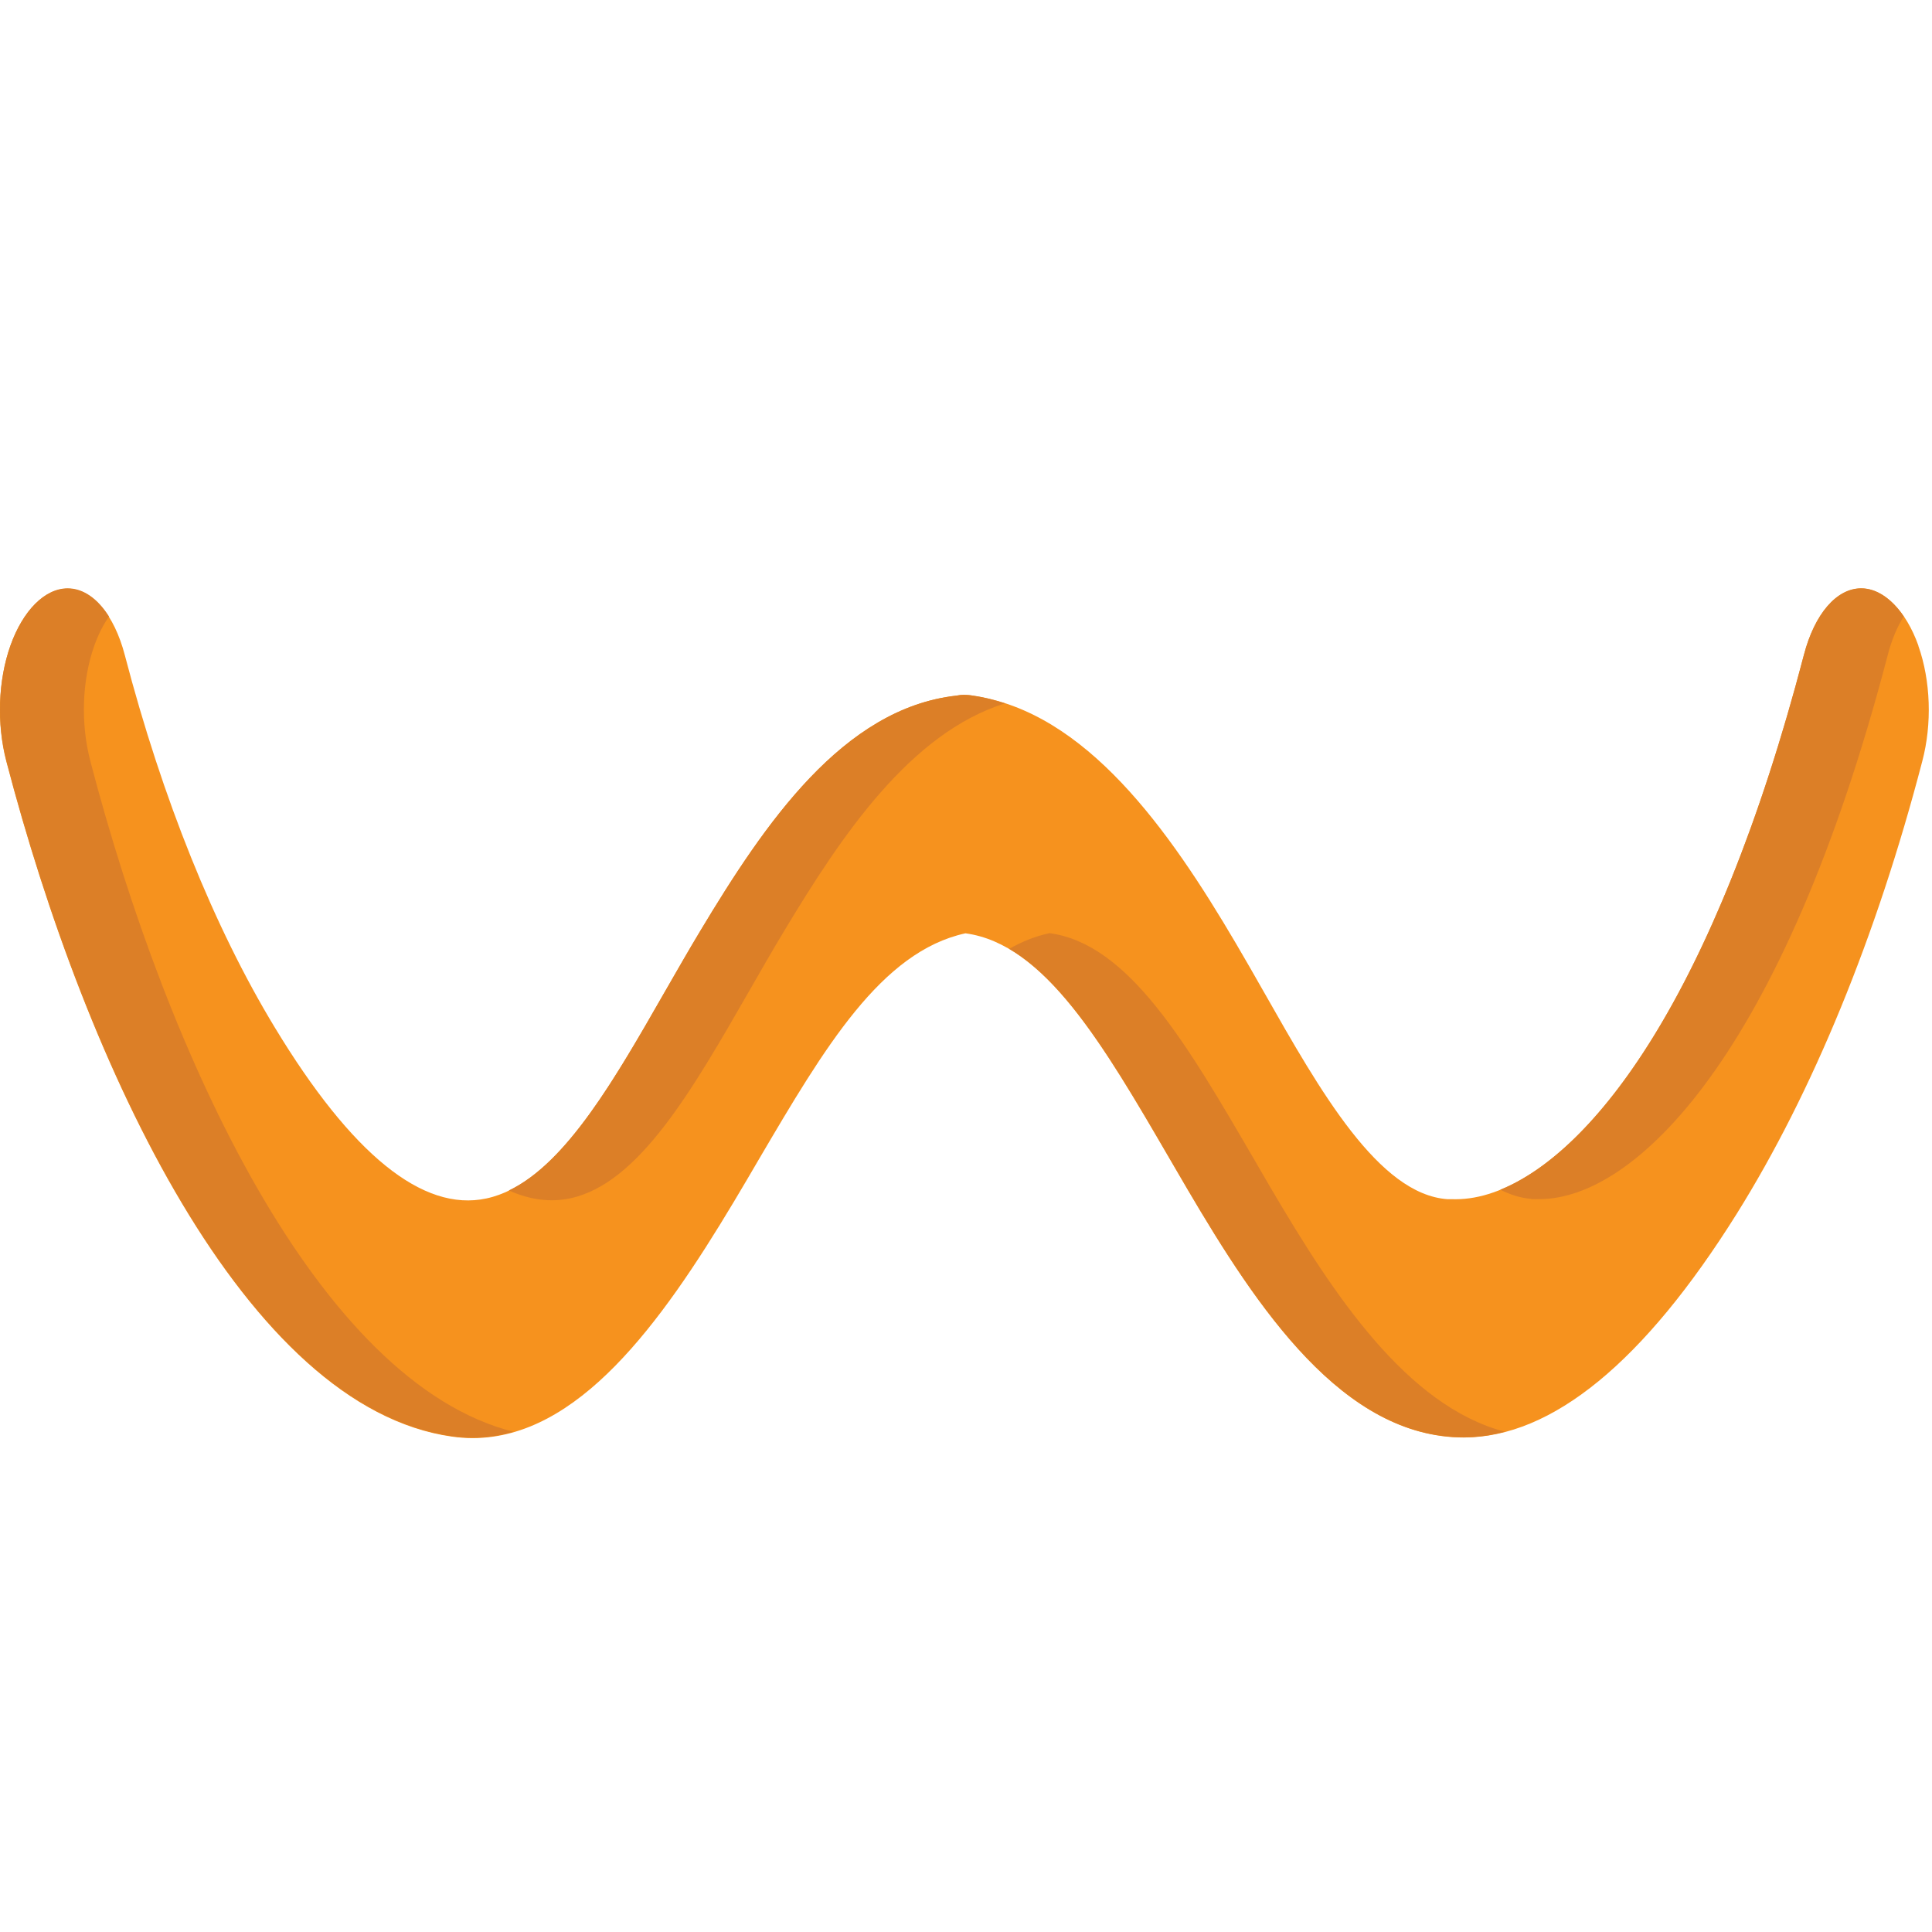
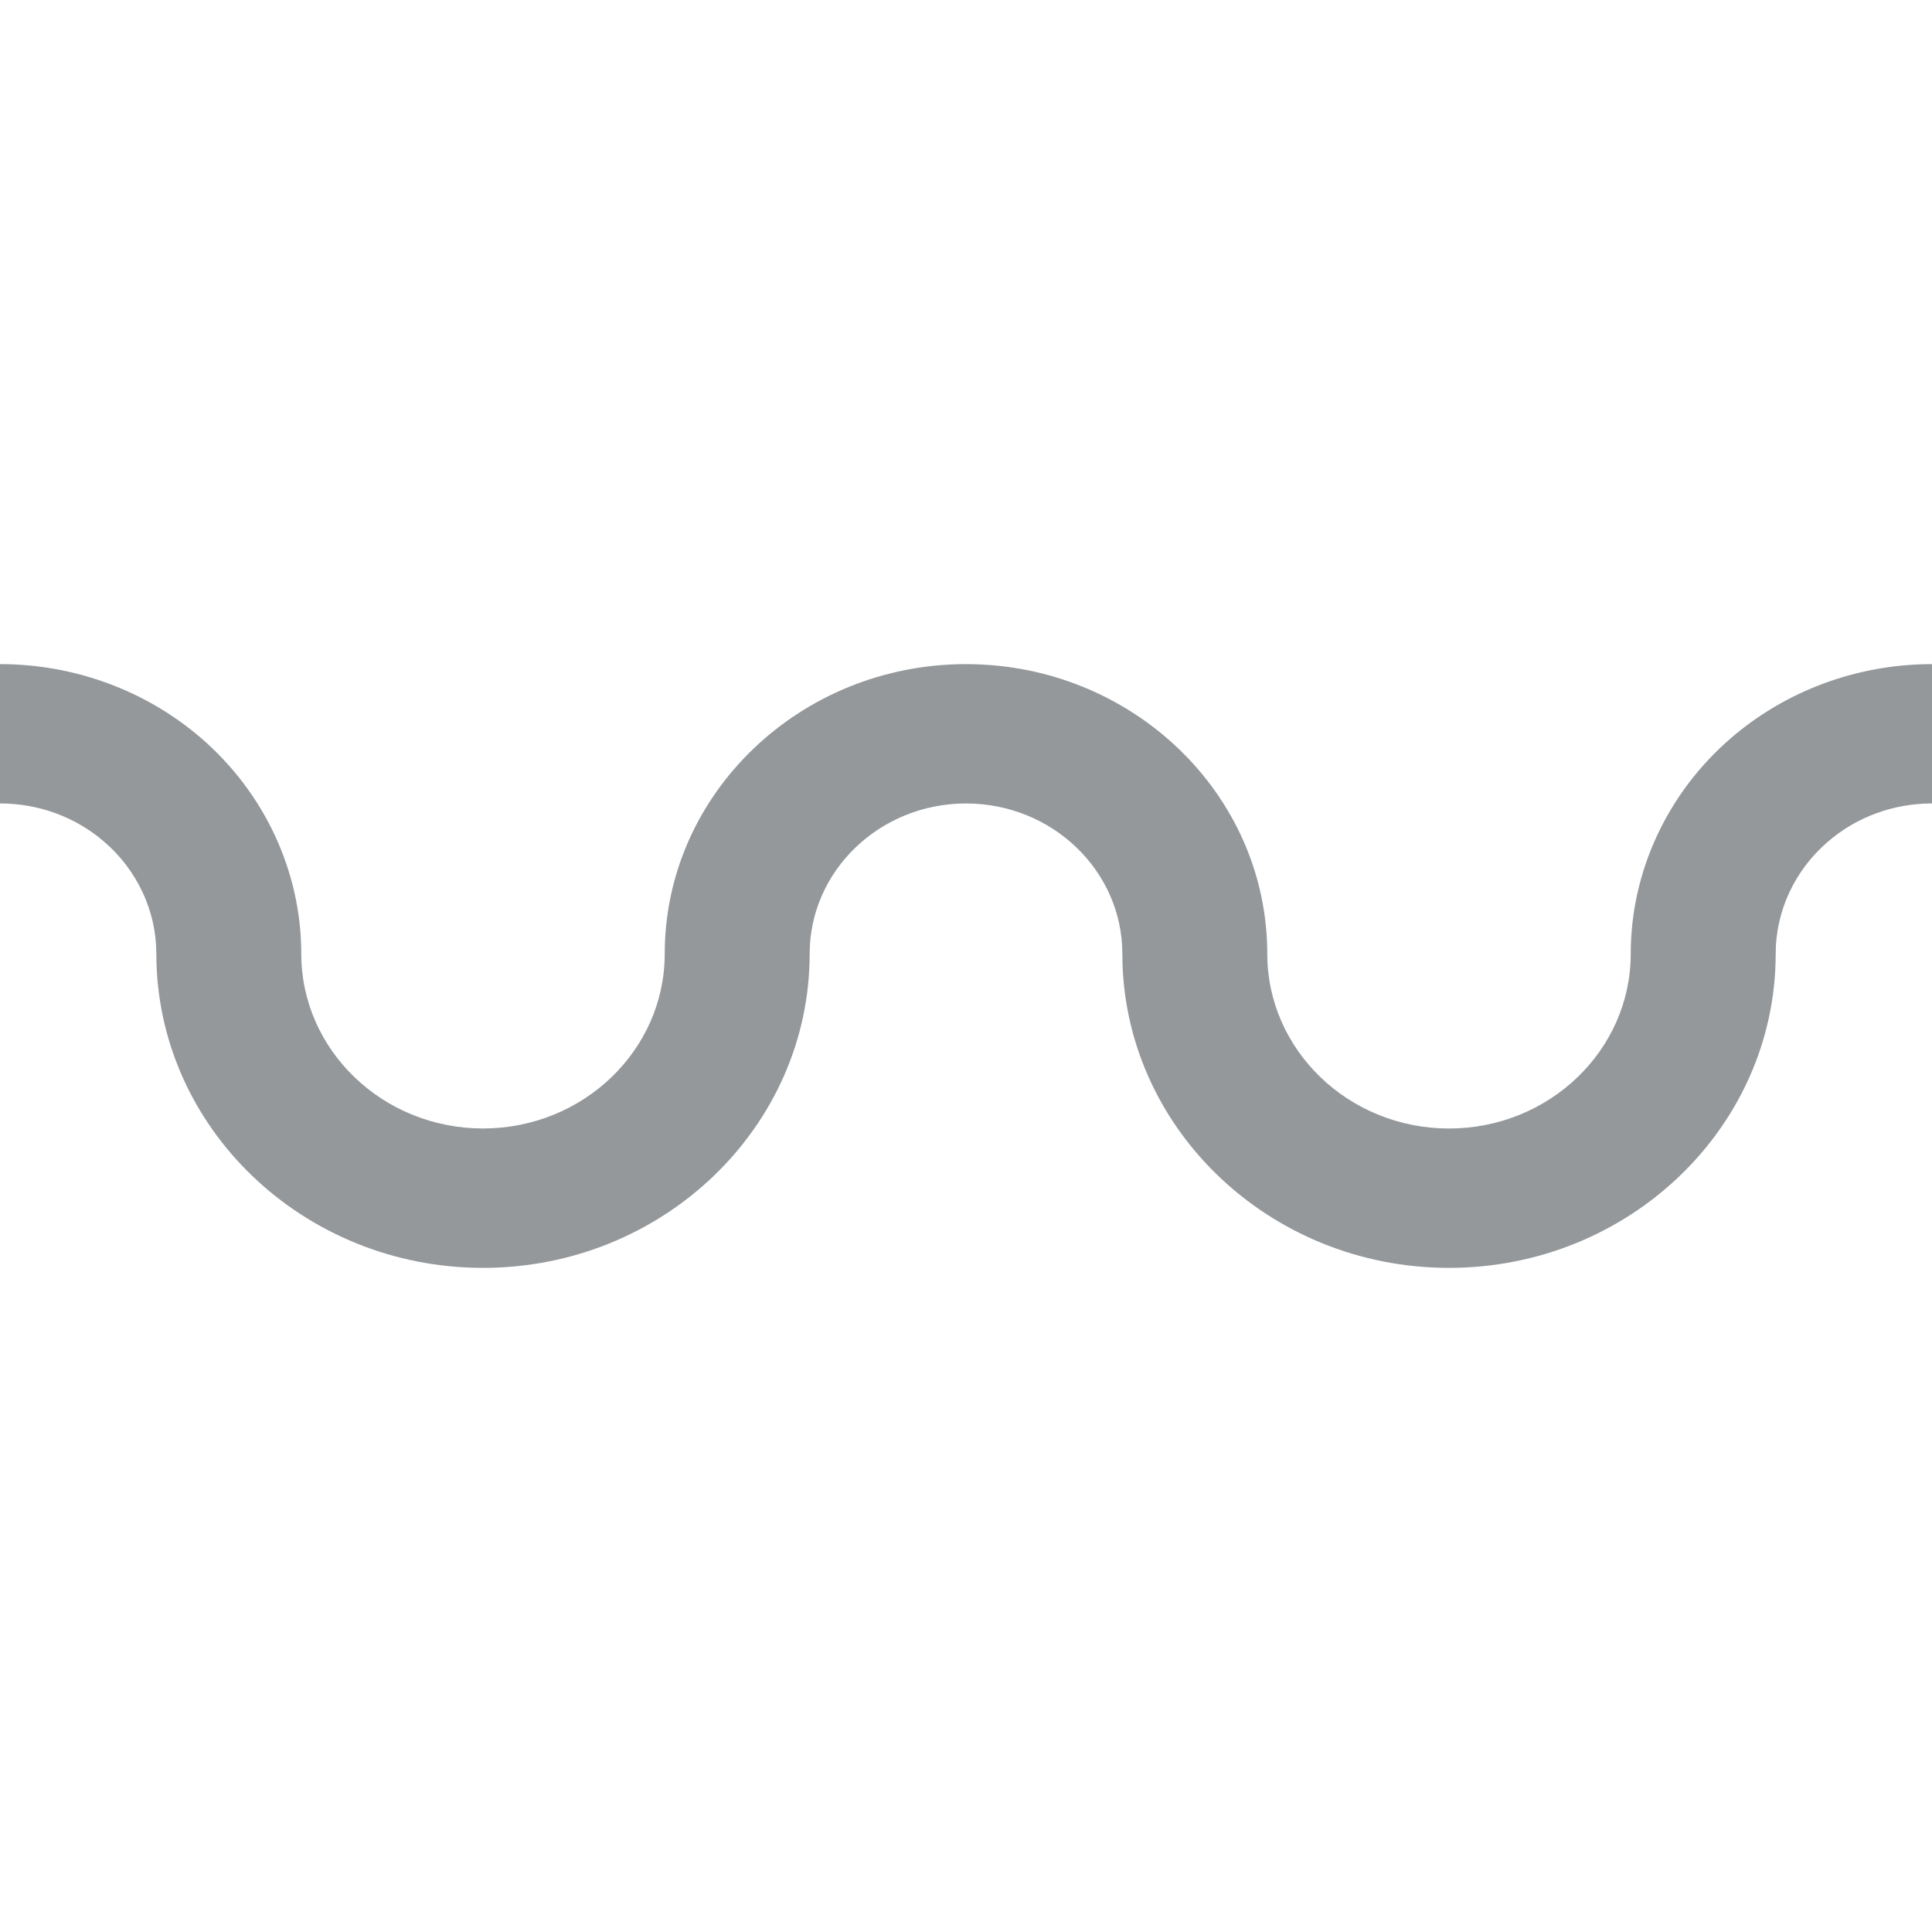
<svg xmlns="http://www.w3.org/2000/svg" viewBox="0 0 64 64" enable-background="new 0 0 64 64">
-   <path fill="#f6921e" d="m63.55 21.389c-.415-1.167-1.144-1.896-1.896-1.896-.816 0-1.543.846-1.897 2.203-3.478 13.308-8.386 18.03-11.533 18.03h-.002c-.09 0-.18-.004-.268-.001-2.278-.158-4.213-3.564-6.083-6.859-.315-.552-.625-1.099-.931-1.617-2.213-3.764-4.979-7.681-8.722-8.204-.092-.018-.178-.021-.264-.025h-.029c-.077 0-.157.008-.241.025-3.76.419-6.35 4.236-8.48 7.782-.394.653-.787 1.342-1.171 2.01-1.876 3.279-3.651 6.377-5.92 6.863-2.107.455-4.464-1.459-7.01-5.664-2.01-3.316-3.726-7.581-4.968-12.333-.354-1.357-1.081-2.203-1.897-2.203-.755 0-1.481.729-1.896 1.896-.407 1.151-.458 2.581-.133 3.825 2.662 10.187 7.938 21.412 14.767 22.369.223.031.451.049.674.049 3.49 0 6.224-3.762 8.657-7.824.286-.477.564-.951.842-1.428 2.163-3.678 4.04-6.862 6.833-7.47 2.626.356 4.552 3.667 6.774 7.488.192.324.38.654.572.98 2.338 3.98 5.166 8.234 9.163 8.234 2.925-.006 5.966-2.5 9.04-7.41 2.507-4.01 4.634-9.189 6.146-14.989.33-1.242.279-2.672-.128-3.823" />
-   <g fill="#dc7f27">
-     <path d="m50.734 39.721c.09.006.178.001.266.001 3.148 0 8.06-4.725 11.536-18.03.129-.501.313-.928.528-1.273-.399-.586-.896-.931-1.41-.931-.816 0-1.543.846-1.897 2.203-2.973 11.378-6.991 16.478-10.06 17.72.338.167.685.278 1.039.304" />
-     <path d="m42.11 39.38c-.188-.328-.381-.656-.57-.982-2.223-3.82-4.146-7.13-6.771-7.486-.472.1-.912.279-1.336.519 1.933 1.133 3.534 3.881 5.328 6.967.192.326.381.654.572.982 2.338 3.98 5.166 8.234 9.163 8.234.448-.002.903-.066 1.354-.186-3.259-.859-5.688-4.556-7.74-8.05" />
-     <path d="m18.893 39.695c2.27-.486 4.04-3.584 5.923-6.863.382-.666.775-1.355 1.171-2.01 1.9-3.161 4.168-6.534 7.304-7.522-.35-.113-.704-.208-1.07-.258-.092-.018-.178-.021-.264-.025h-.029c-.077 0-.157.008-.241.025-3.76.419-6.35 4.236-8.48 7.781-.394.654-.787 1.344-1.171 2.01-1.665 2.912-3.253 5.676-5.178 6.602.699.315 1.381.401 2.035.26" />
-     <path d="m2.992 25.21c-.325-1.244-.277-2.674.133-3.825.131-.37.299-.691.483-.966-.372-.589-.85-.93-1.366-.93-.755 0-1.481.729-1.896 1.896-.407 1.151-.458 2.581-.133 3.825 2.661 10.186 7.937 21.411 14.766 22.368.223.031.451.049.674.049.466 0 .918-.072 1.359-.197-6.467-1.633-11.457-12.411-14.02-22.22" />
-   </g>
+   <path fill="#94989b" d="m48 42c-5.967 0-10.821-4.669-10.821-10.404 0-2.747-2.321-4.98-5.179-4.98s-5.179 2.233-5.179 4.98c0 5.735-4.854 10.404-10.821 10.404s-10.821-4.669-10.821-10.404c0-1.412-.629-2.766-1.724-3.709-.949-.823-2.178-1.272-3.455-1.272v-4.615c2.463 0 4.828.871 6.661 2.449 2.106 1.819 3.319 4.423 3.319 7.146 0 3.191 2.699 5.787 6.02 5.787s6.02-2.596 6.02-5.787c0-5.29 4.478-9.595 9.98-9.595s9.98 4.305 9.98 9.596c0 3.191 2.699 5.787 6.02 5.787s6.02-2.596 6.02-5.787c0-2.724 1.213-5.327 3.32-7.146 1.832-1.579 4.197-2.45 6.66-2.45v4.615c-1.277 0-2.506.449-3.453 1.271-1.096.943-1.725 2.297-1.725 3.709 0 5.736-4.855 10.405-10.822 10.405" />
</svg>
